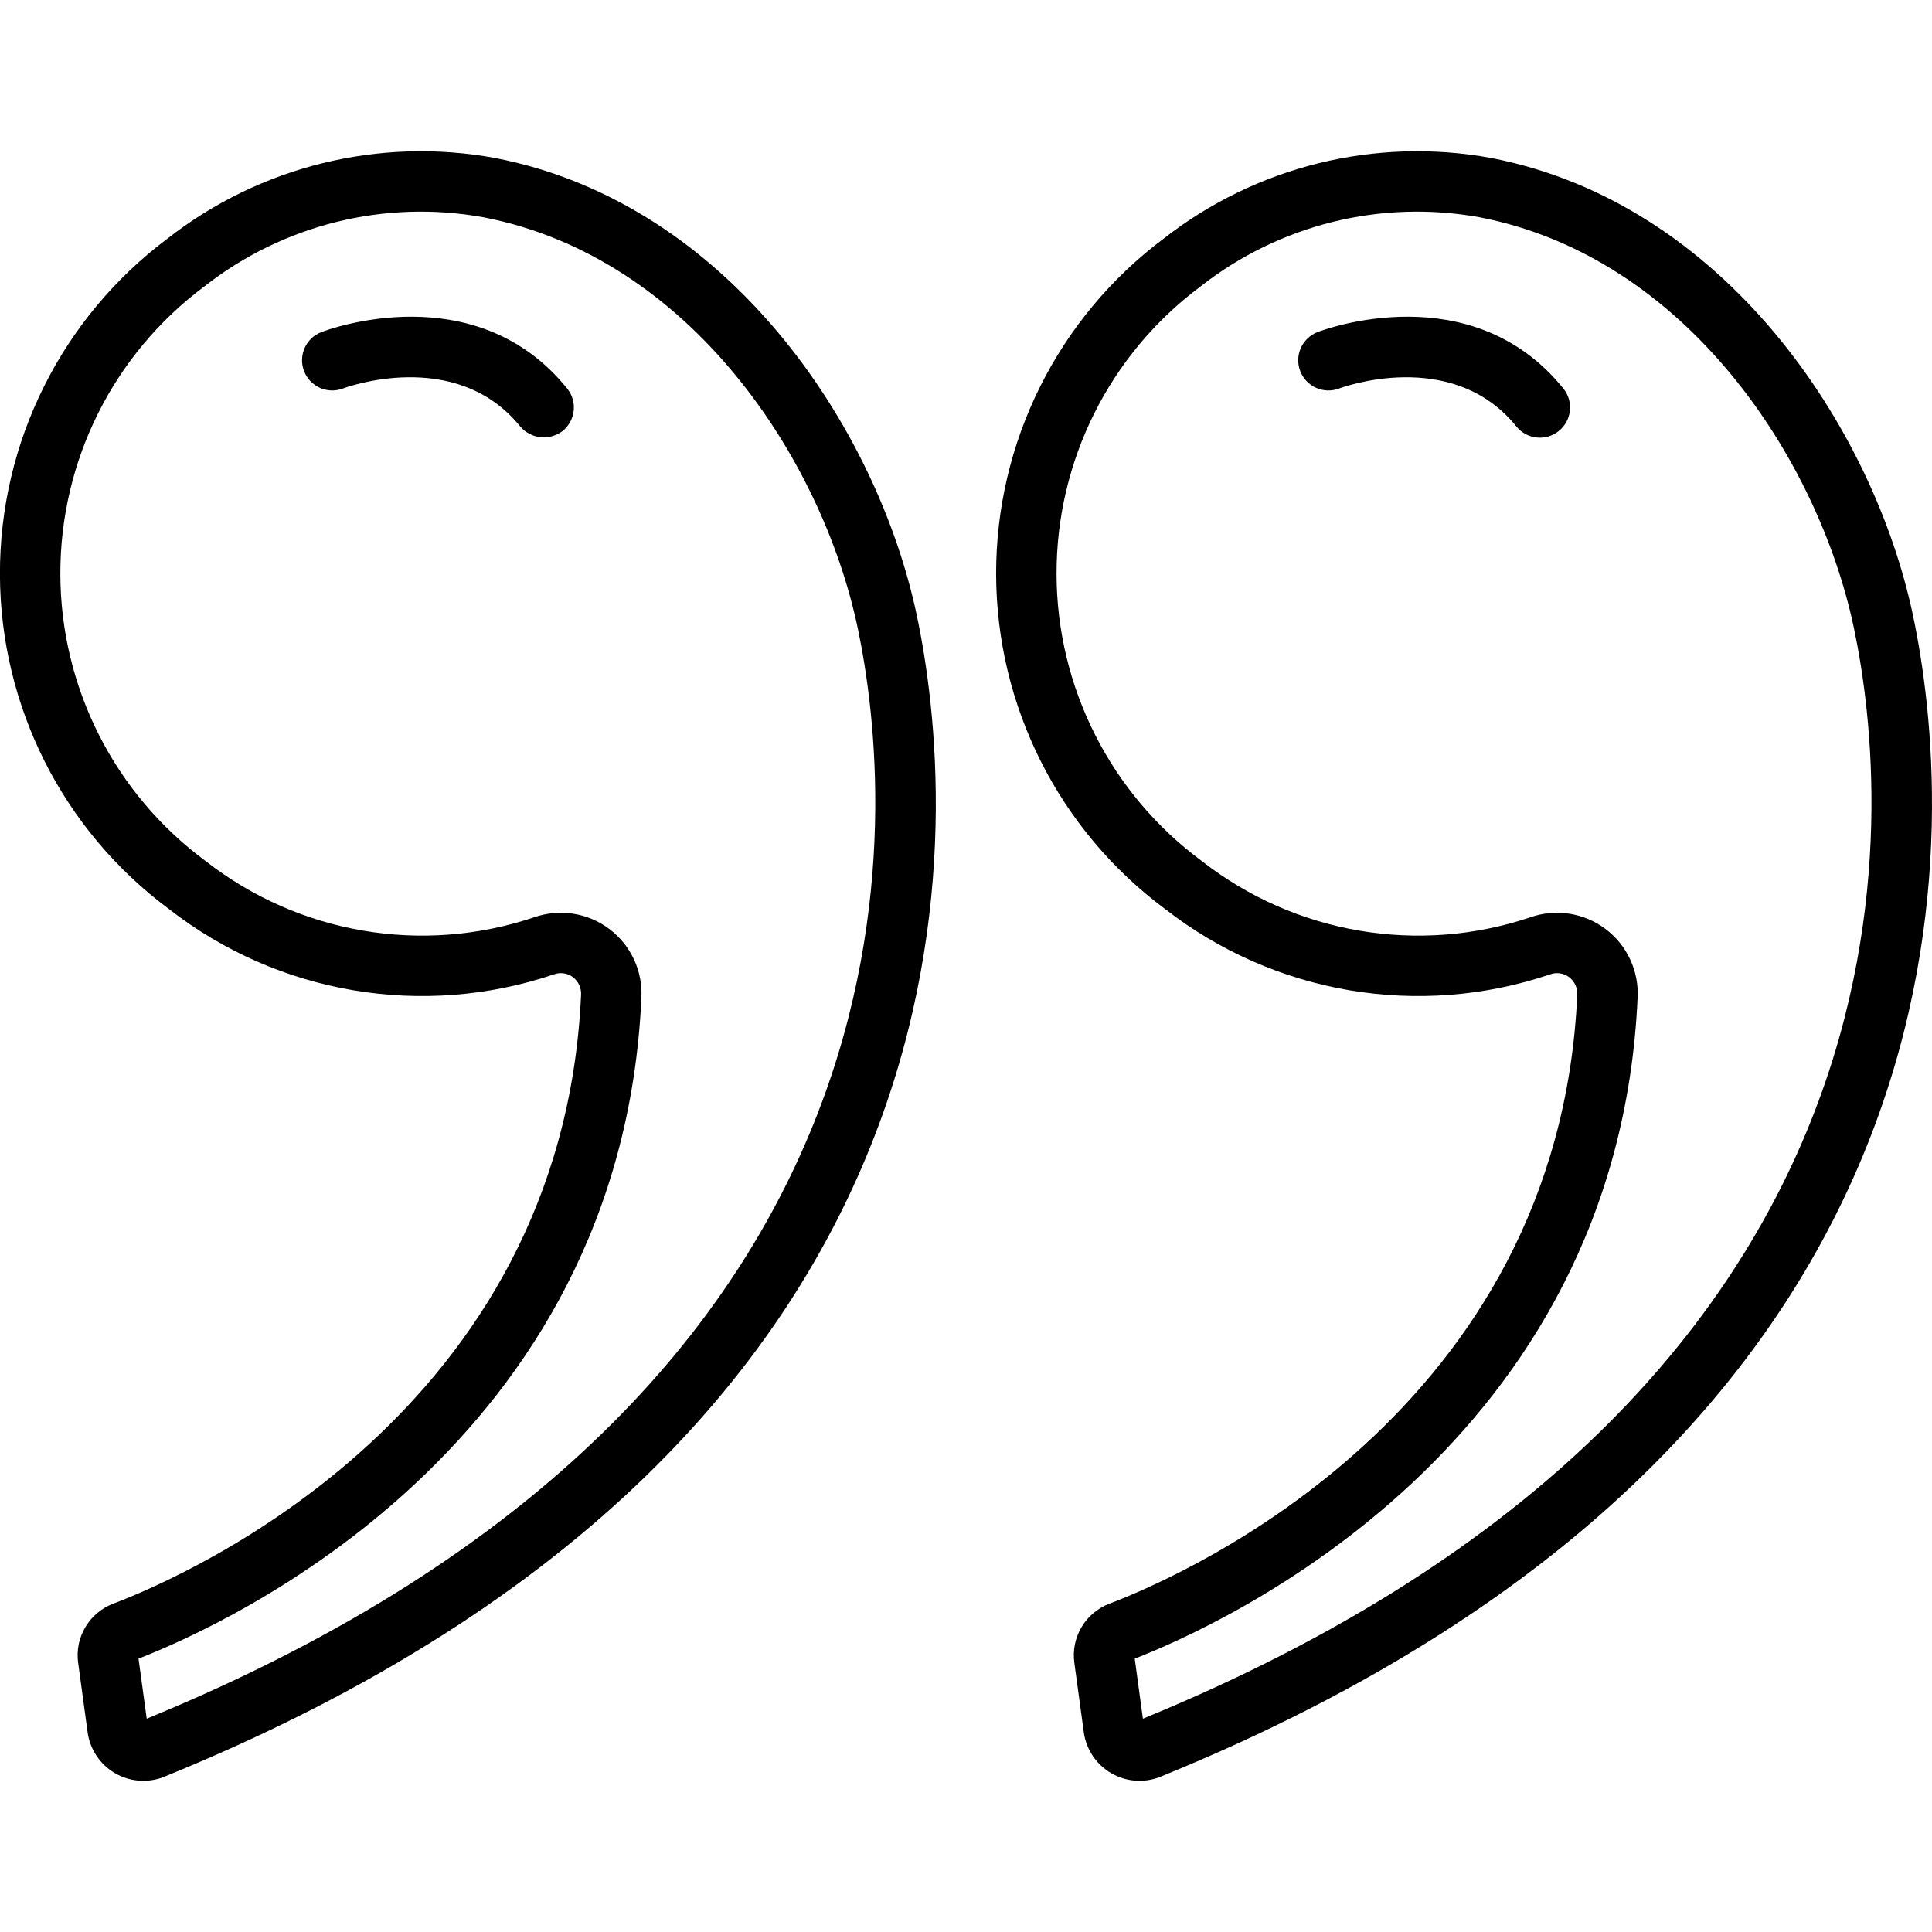
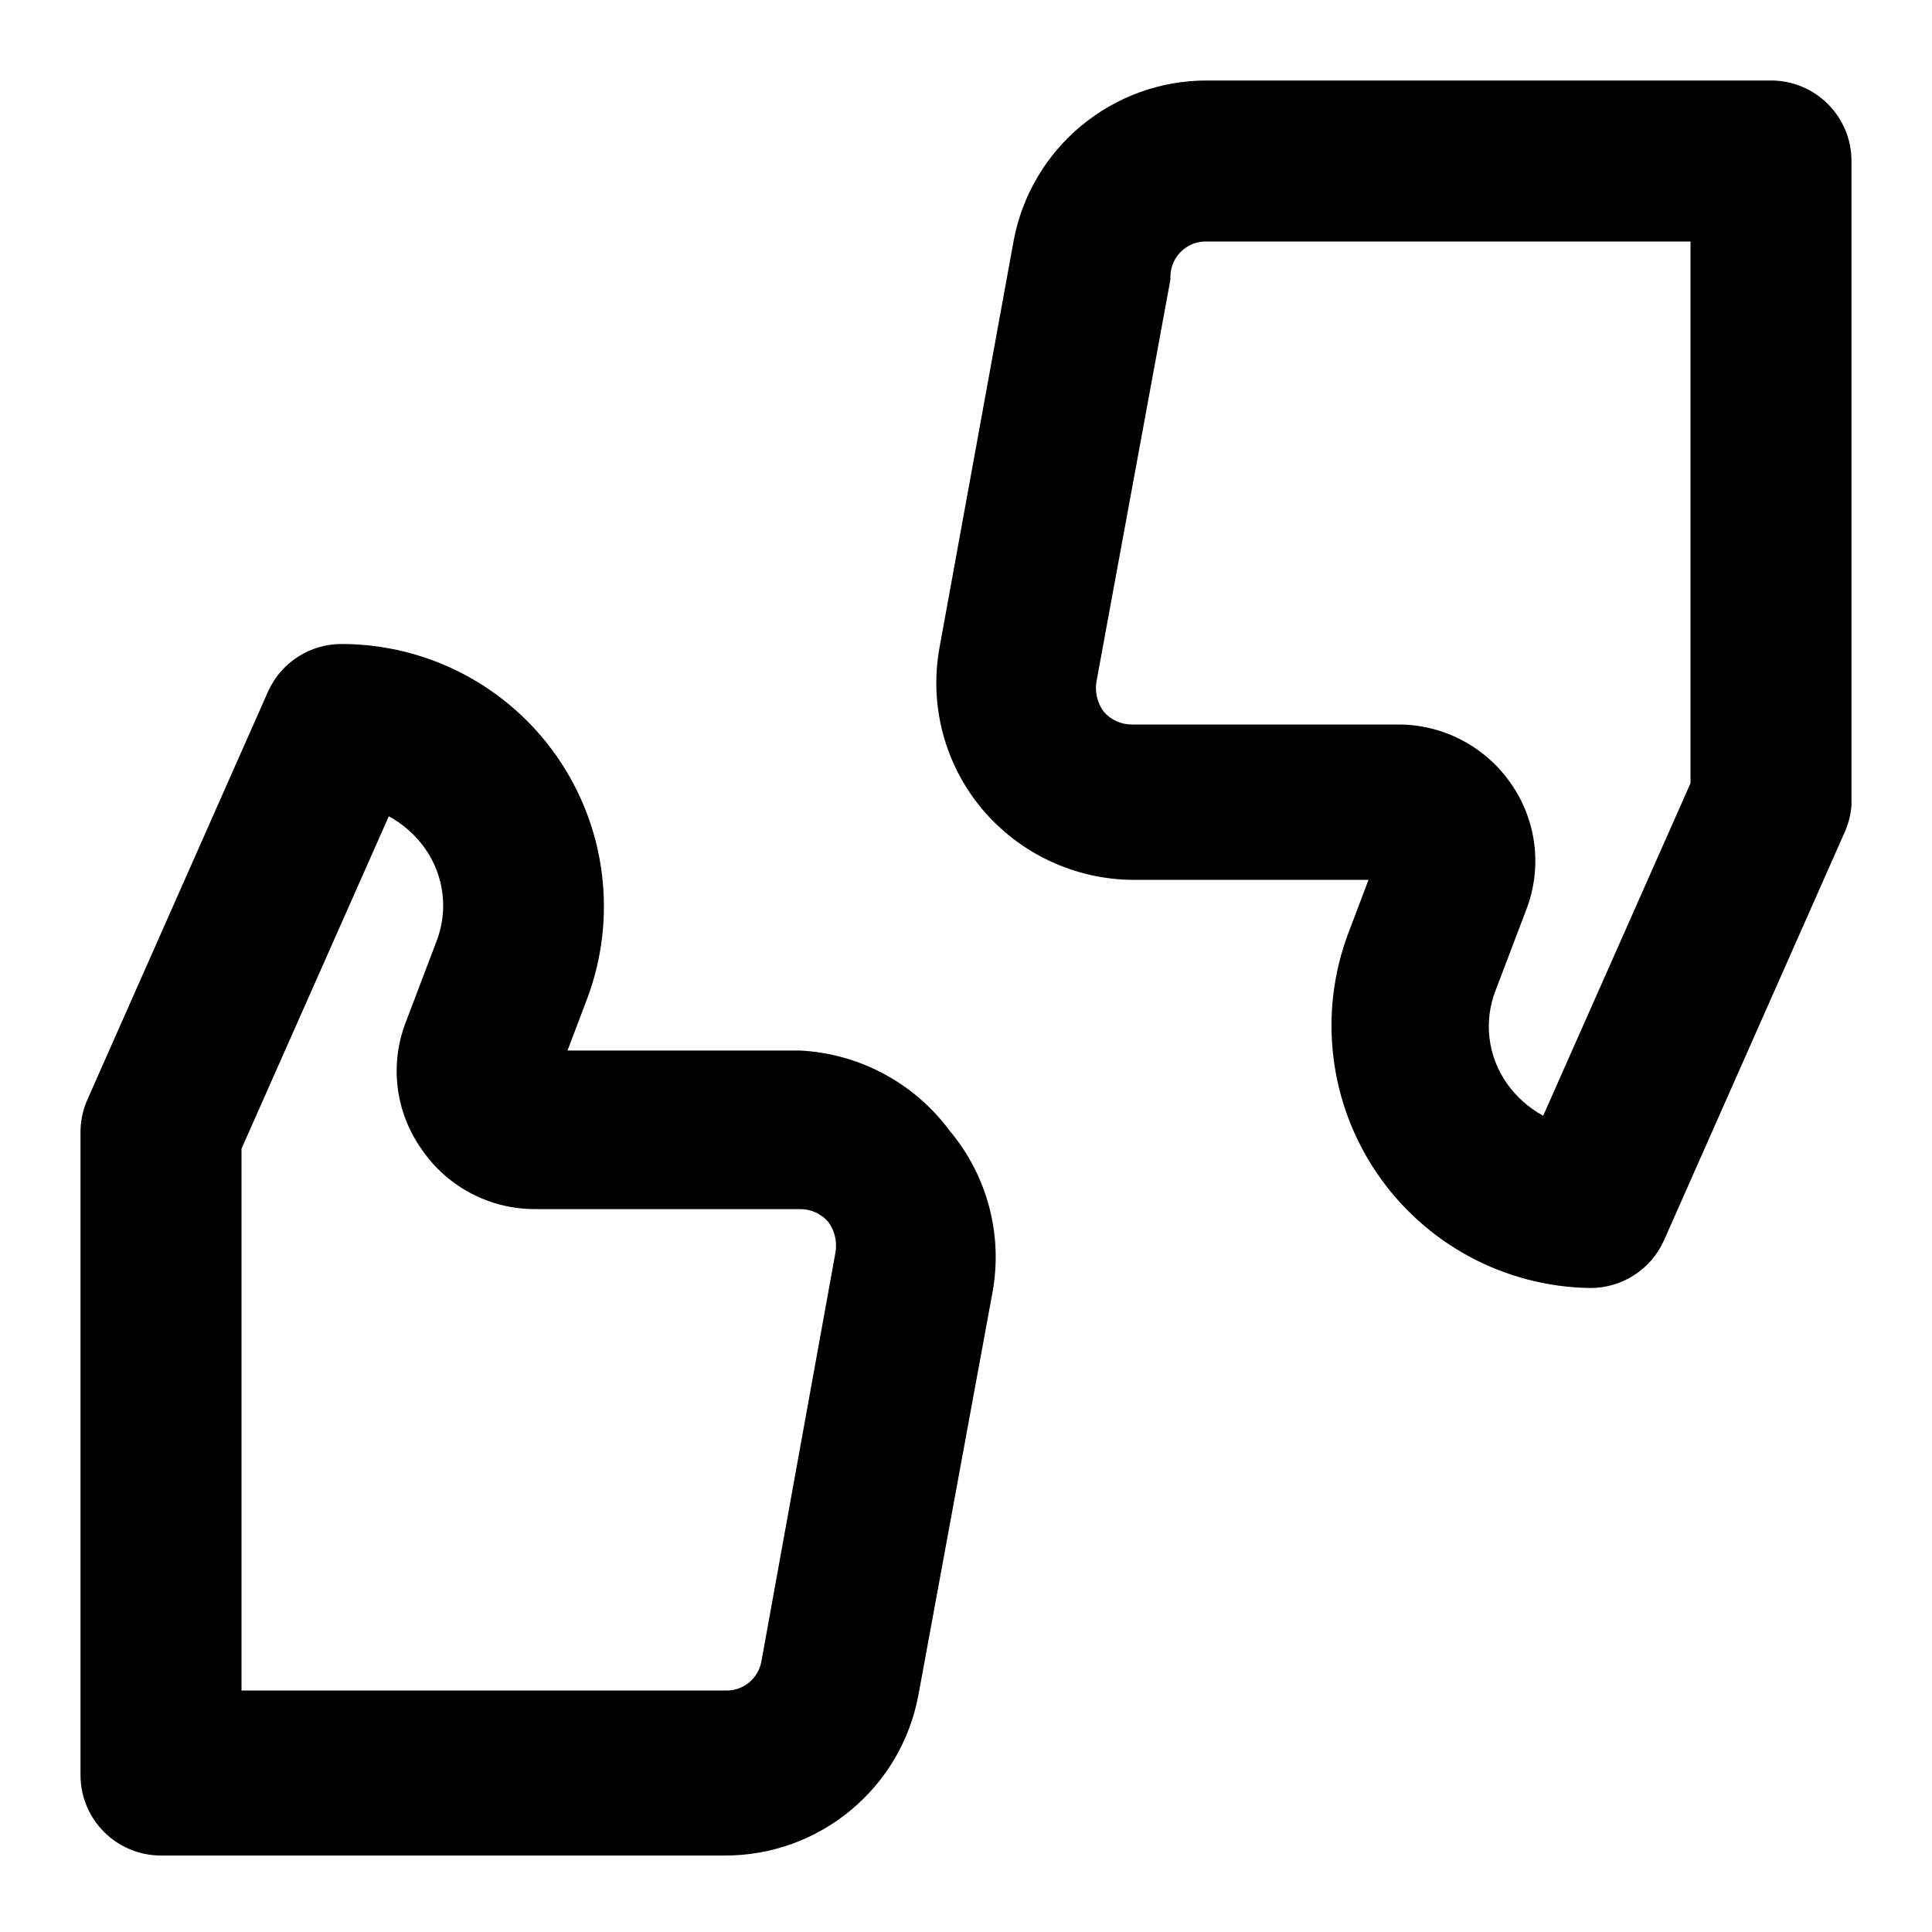
- <svg xmlns="http://www.w3.org/2000/svg" viewBox="0 0 128 128">
-   <path d="M126.74 40.767c-2.64-12.504-12.513-27.32-27.952-30.301a27.26 27.26 0 0 0-21.712 5.357 27.695 27.695 0 0 0 .12 44.405 27.276 27.276 0 0 0 25.509 4.324 1.33 1.33 0 0 1 1.25.186 1.364 1.364 0 0 1 .542 1.177c-1.249 27.64-26.037 38.446-30.994 40.332a3.658 3.658 0 0 0-2.323 3.937s.632 4.641.633 4.647a3.725 3.725 0 0 0 4.987 2.916c56.567-22.964 52.526-64.727 49.94-76.98Zm-51.02 73.1-.541-3.978c5.902-2.295 31.975-14.101 33.317-43.793a5.348 5.348 0 0 0-7.102-5.324 23.287 23.287 0 0 1-21.768-3.723 23.697 23.697 0 0 1-.109-38.055 23.237 23.237 0 0 1 18.511-4.6c13.648 2.636 22.42 15.947 24.796 27.2 2.417 11.454 6.144 50.444-47.103 72.274Z" fill="currentColor" class="svgShape color000000-0" />
-   <path d="M87.293 22.002a2 2 0 1 0 1.437 3.734c.075-.03 7.446-2.785 11.733 2.518a2 2 0 1 0 3.113-2.515c-6.099-7.542-15.87-3.896-16.283-3.737zM32.788 10.466a27.26 27.26 0 0 0-21.712 5.357 27.695 27.695 0 0 0 .12 44.405 27.276 27.276 0 0 0 25.509 4.324 1.33 1.33 0 0 1 1.25.186 1.364 1.364 0 0 1 .542 1.177c-1.249 27.64-26.037 38.446-30.994 40.332a3.658 3.658 0 0 0-2.323 3.937s.632 4.641.633 4.647a3.725 3.725 0 0 0 4.987 2.916c56.567-22.964 52.526-64.727 49.94-76.98-2.64-12.504-12.513-27.32-27.952-30.301zM9.72 113.868l-.543-3.979c5.903-2.295 31.976-14.101 33.318-43.793a5.348 5.348 0 0 0-7.102-5.324 23.287 23.287 0 0 1-21.768-3.723 23.697 23.697 0 0 1-.109-38.055 23.237 23.237 0 0 1 18.511-4.6c13.648 2.636 22.42 15.947 24.796 27.2 2.417 11.454 6.144 50.444-47.103 72.274z" fill="currentColor" class="svgShape color000000-1" />
-   <path d="M21.293 22.002a2 2 0 1 0 1.437 3.734c.075-.03 7.446-2.785 11.733 2.518a2.054 2.054 0 0 0 2.814.299 2 2 0 0 0 .299-2.813c-6.099-7.543-15.87-3.897-16.283-3.738Z" fill="currentColor" class="svgShape color000000-2" />
+ <svg xmlns="http://www.w3.org/2000/svg" viewBox="0 0 24 24">
+   <path d="M22,1H15a2.44,2.44,0,0,0-2.41,2l-.92,5.05a2.44,2.44,0,0,0,.53,2,2.47,2.47,0,0,0,1.88.88H17l-.25.66A3.26,3.26,0,0,0,19.75,16a1,1,0,0,0,.92-.59l2.24-5.06A1,1,0,0,0,23,10V2A1,1,0,0,0,22,1ZM21,9.73l-1.83,4.13a1.33,1.33,0,0,1-.45-.4,1.23,1.23,0,0,1-.14-1.16l.38-1a1.68,1.68,0,0,0-.2-1.58A1.7,1.7,0,0,0,17.35,9H14.06a.46.46,0,0,1-.35-.16.5.5,0,0,1-.09-.37l.92-5A.44.44,0,0,1,15,3h6ZM9.94,13.05H7.05l.25-.66A3.26,3.26,0,0,0,4.25,8a1,1,0,0,0-.92.59L1.09,13.65a1,1,0,0,0-.09.4v8a1,1,0,0,0,1,1H9a2.44,2.44,0,0,0,2.41-2l.92-5a2.44,2.44,0,0,0-.53-2A2.47,2.47,0,0,0,9.94,13.05Zm-.48,7.58A.44.44,0,0,1,9,21H3V14.27l1.83-4.13a1.33,1.33,0,0,1,.45.4,1.23,1.23,0,0,1,.14,1.16l-.38,1a1.68,1.68,0,0,0,.2,1.58,1.7,1.7,0,0,0,1.41.74H9.94a.46.46,0,0,1,.35.16.5.5,0,0,1,.09.37Z" />
</svg>
